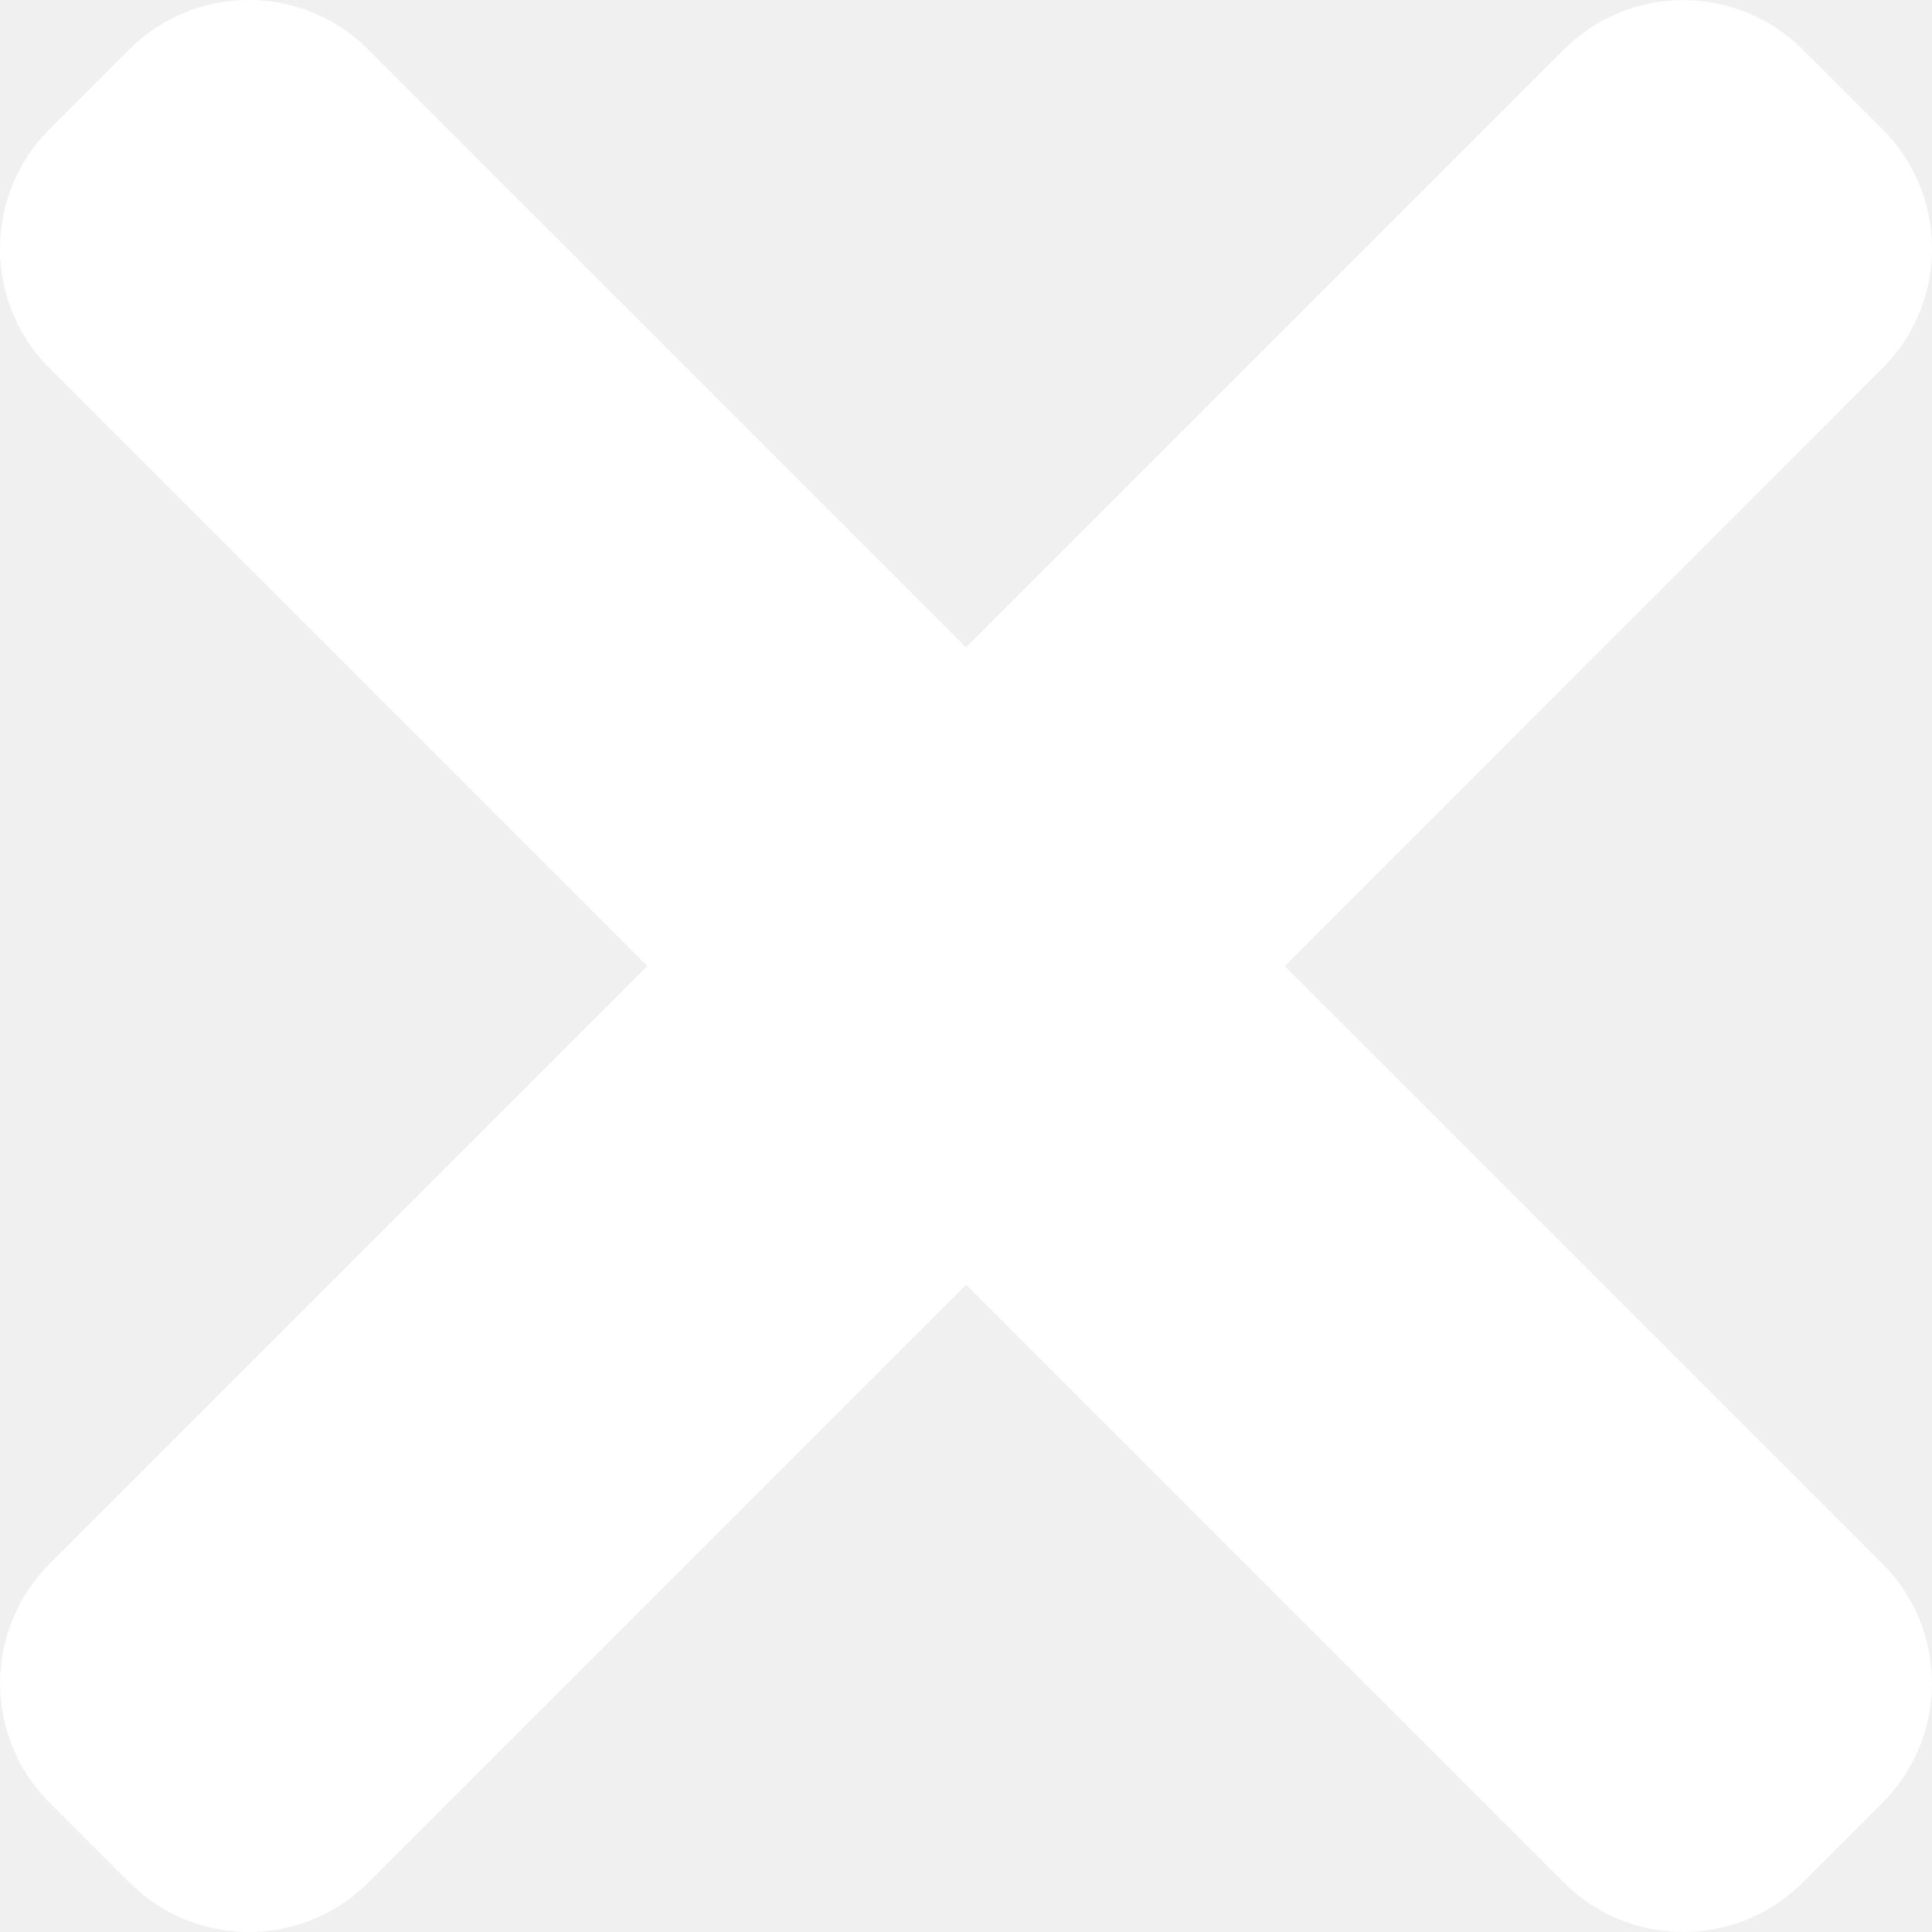
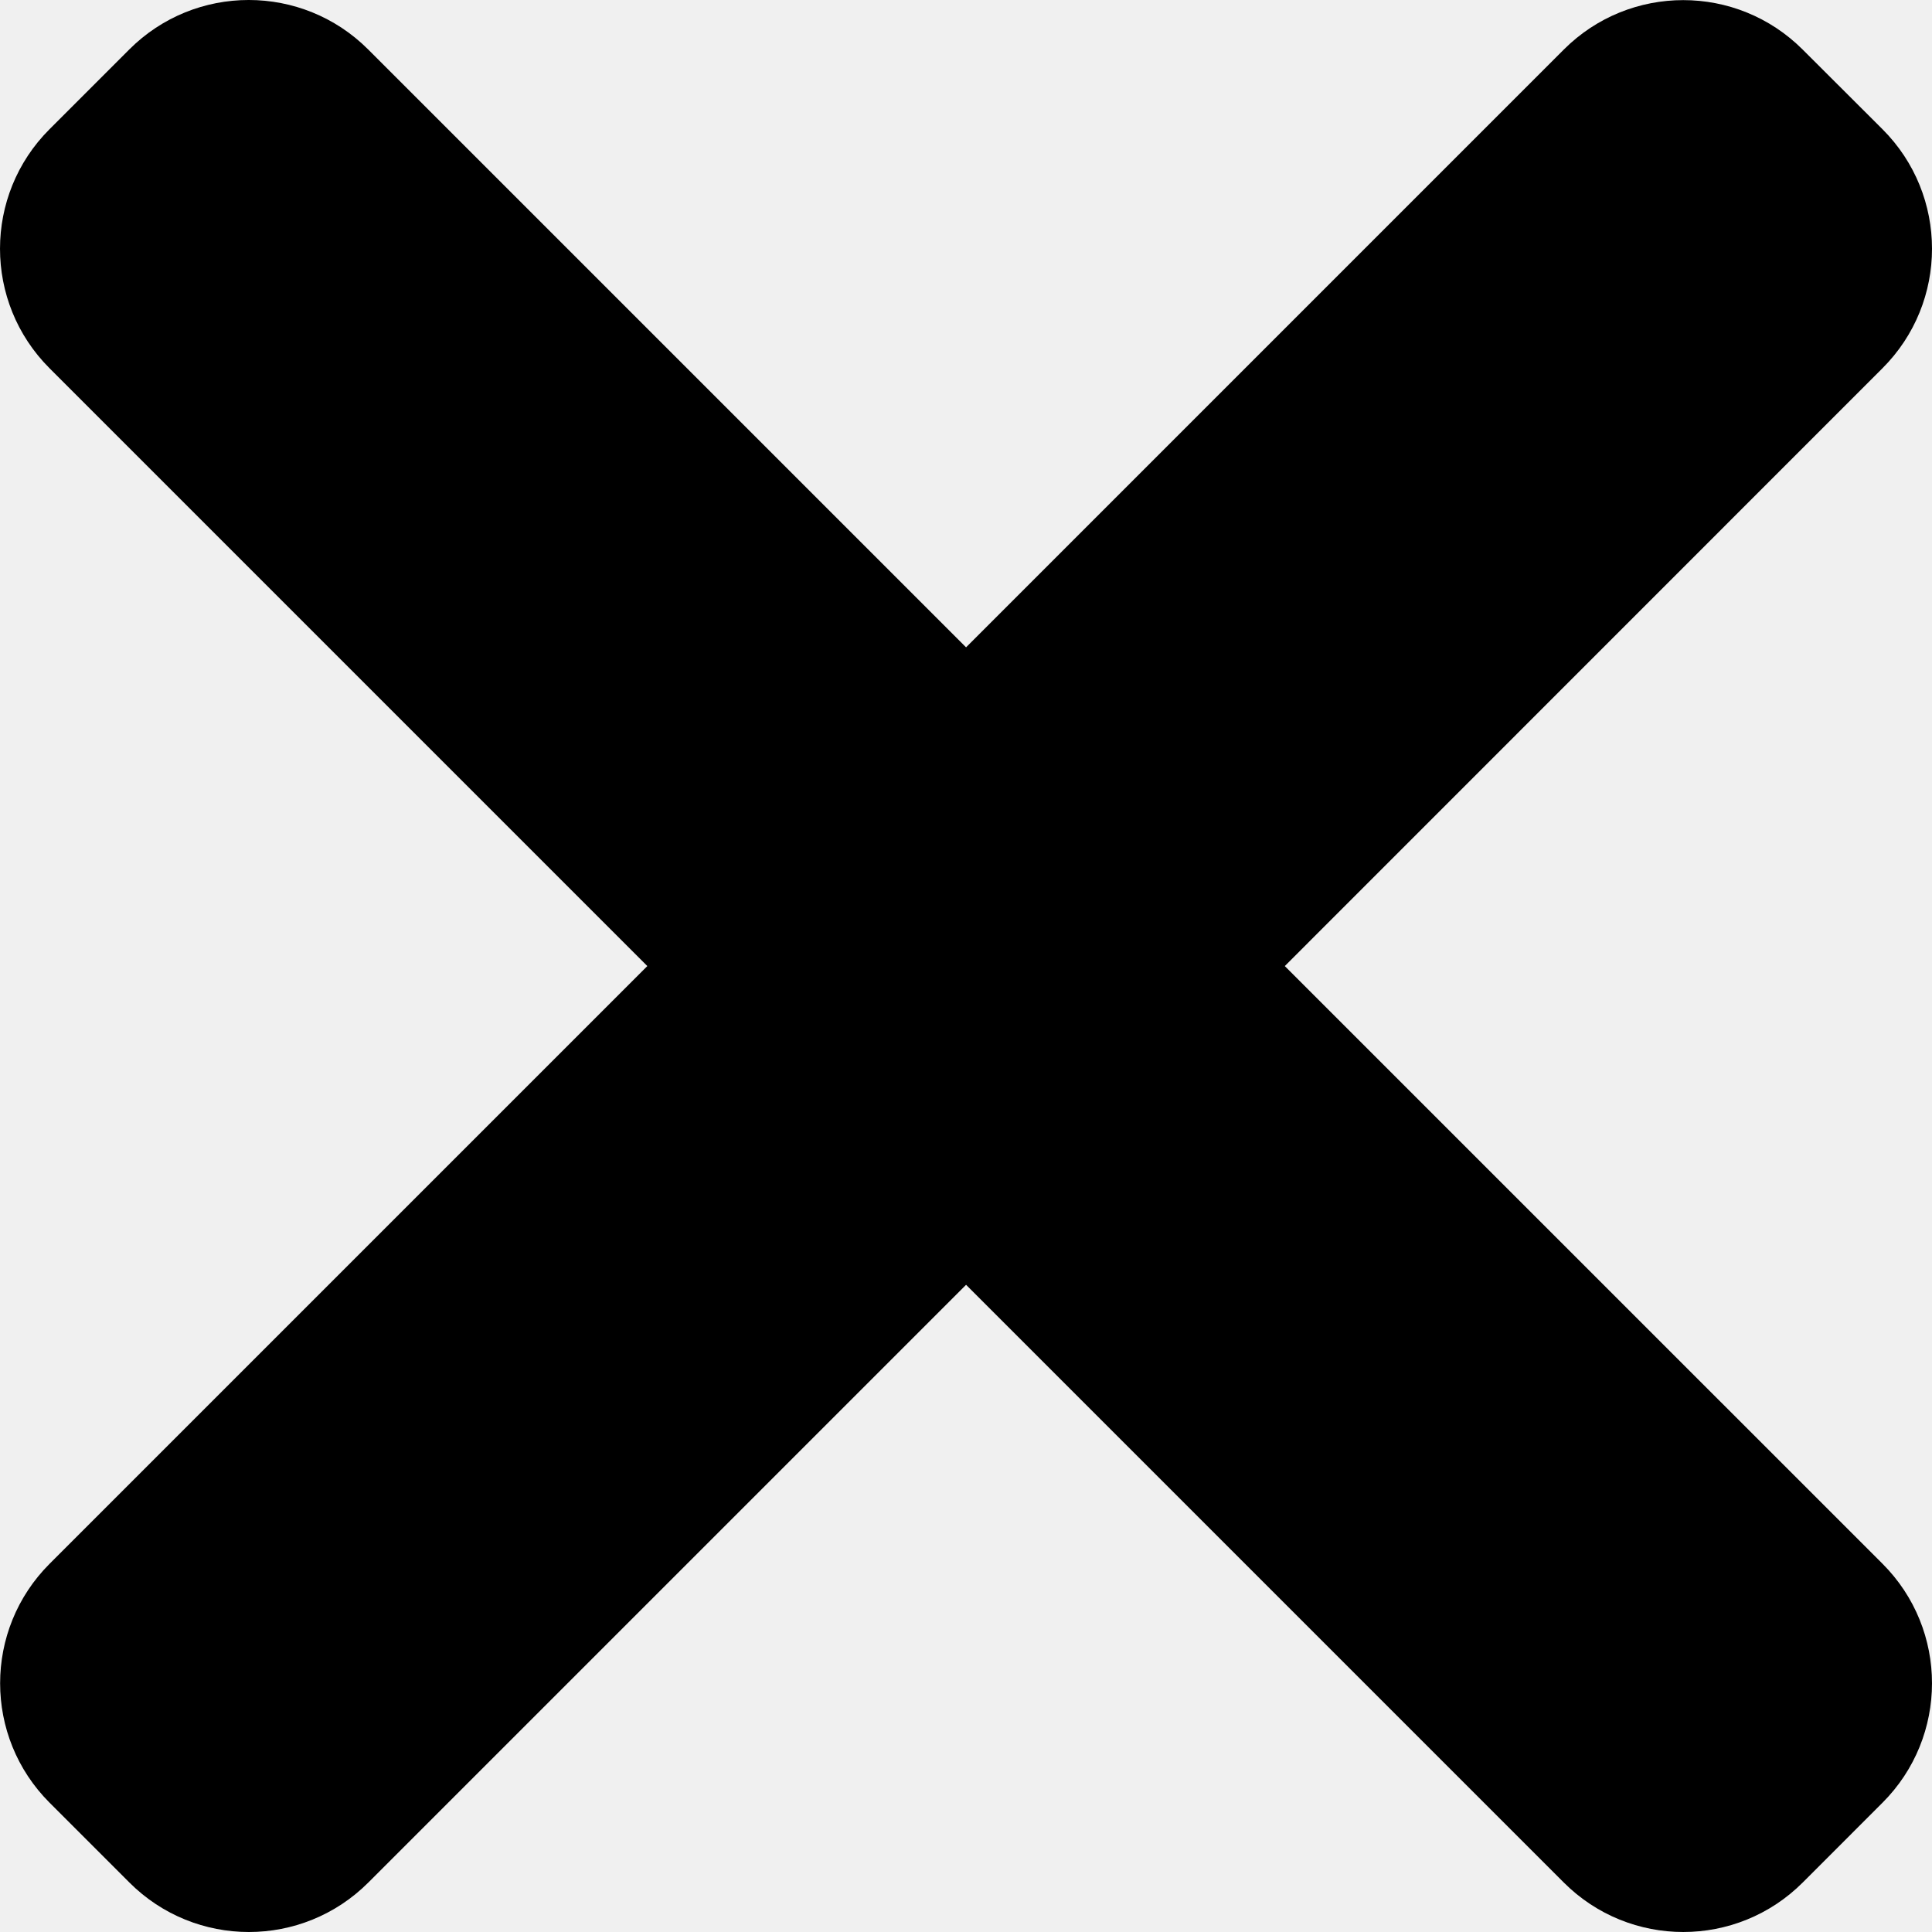
- <svg xmlns="http://www.w3.org/2000/svg" width="80.27" height="80.27" viewBox="0 0 80.27 80.27">
-   <defs>
-     <style>.a{fill:#fff;}</style>
-   </defs>
-   <path class="a" d="M53.38,40.138,78.212,15.3a7.02,7.02,0,0,0,0-9.932L74.9,2.063a7.02,7.02,0,0,0-9.932,0L40.138,26.895,15.3,2.058a7.02,7.02,0,0,0-9.932,0L2.058,5.368a7.021,7.021,0,0,0,0,9.932L26.895,40.138,2.063,64.969a7.02,7.02,0,0,0,0,9.932l3.311,3.311a7.02,7.02,0,0,0,9.932,0L40.138,53.38,64.969,78.212a7.021,7.021,0,0,0,9.932,0L78.212,74.9a7.021,7.021,0,0,0,0-9.932Zm0,0" />
+ <svg xmlns="http://www.w3.org/2000/svg" width="55%" height="55%" viewBox="0 0 80.27 80.27">
+   <path class="coin" d="M53.38,40.138,78.212,15.3a7.02,7.02,0,0,0,0-9.932L74.9,2.063a7.02,7.02,0,0,0-9.932,0L40.138,26.895,15.3,2.058a7.02,7.02,0,0,0-9.932,0L2.058,5.368a7.021,7.021,0,0,0,0,9.932L26.895,40.138,2.063,64.969a7.02,7.02,0,0,0,0,9.932l3.311,3.311a7.02,7.02,0,0,0,9.932,0L40.138,53.38,64.969,78.212a7.021,7.021,0,0,0,9.932,0L78.212,74.9a7.021,7.021,0,0,0,0-9.932Zm0,0" />
</svg>
